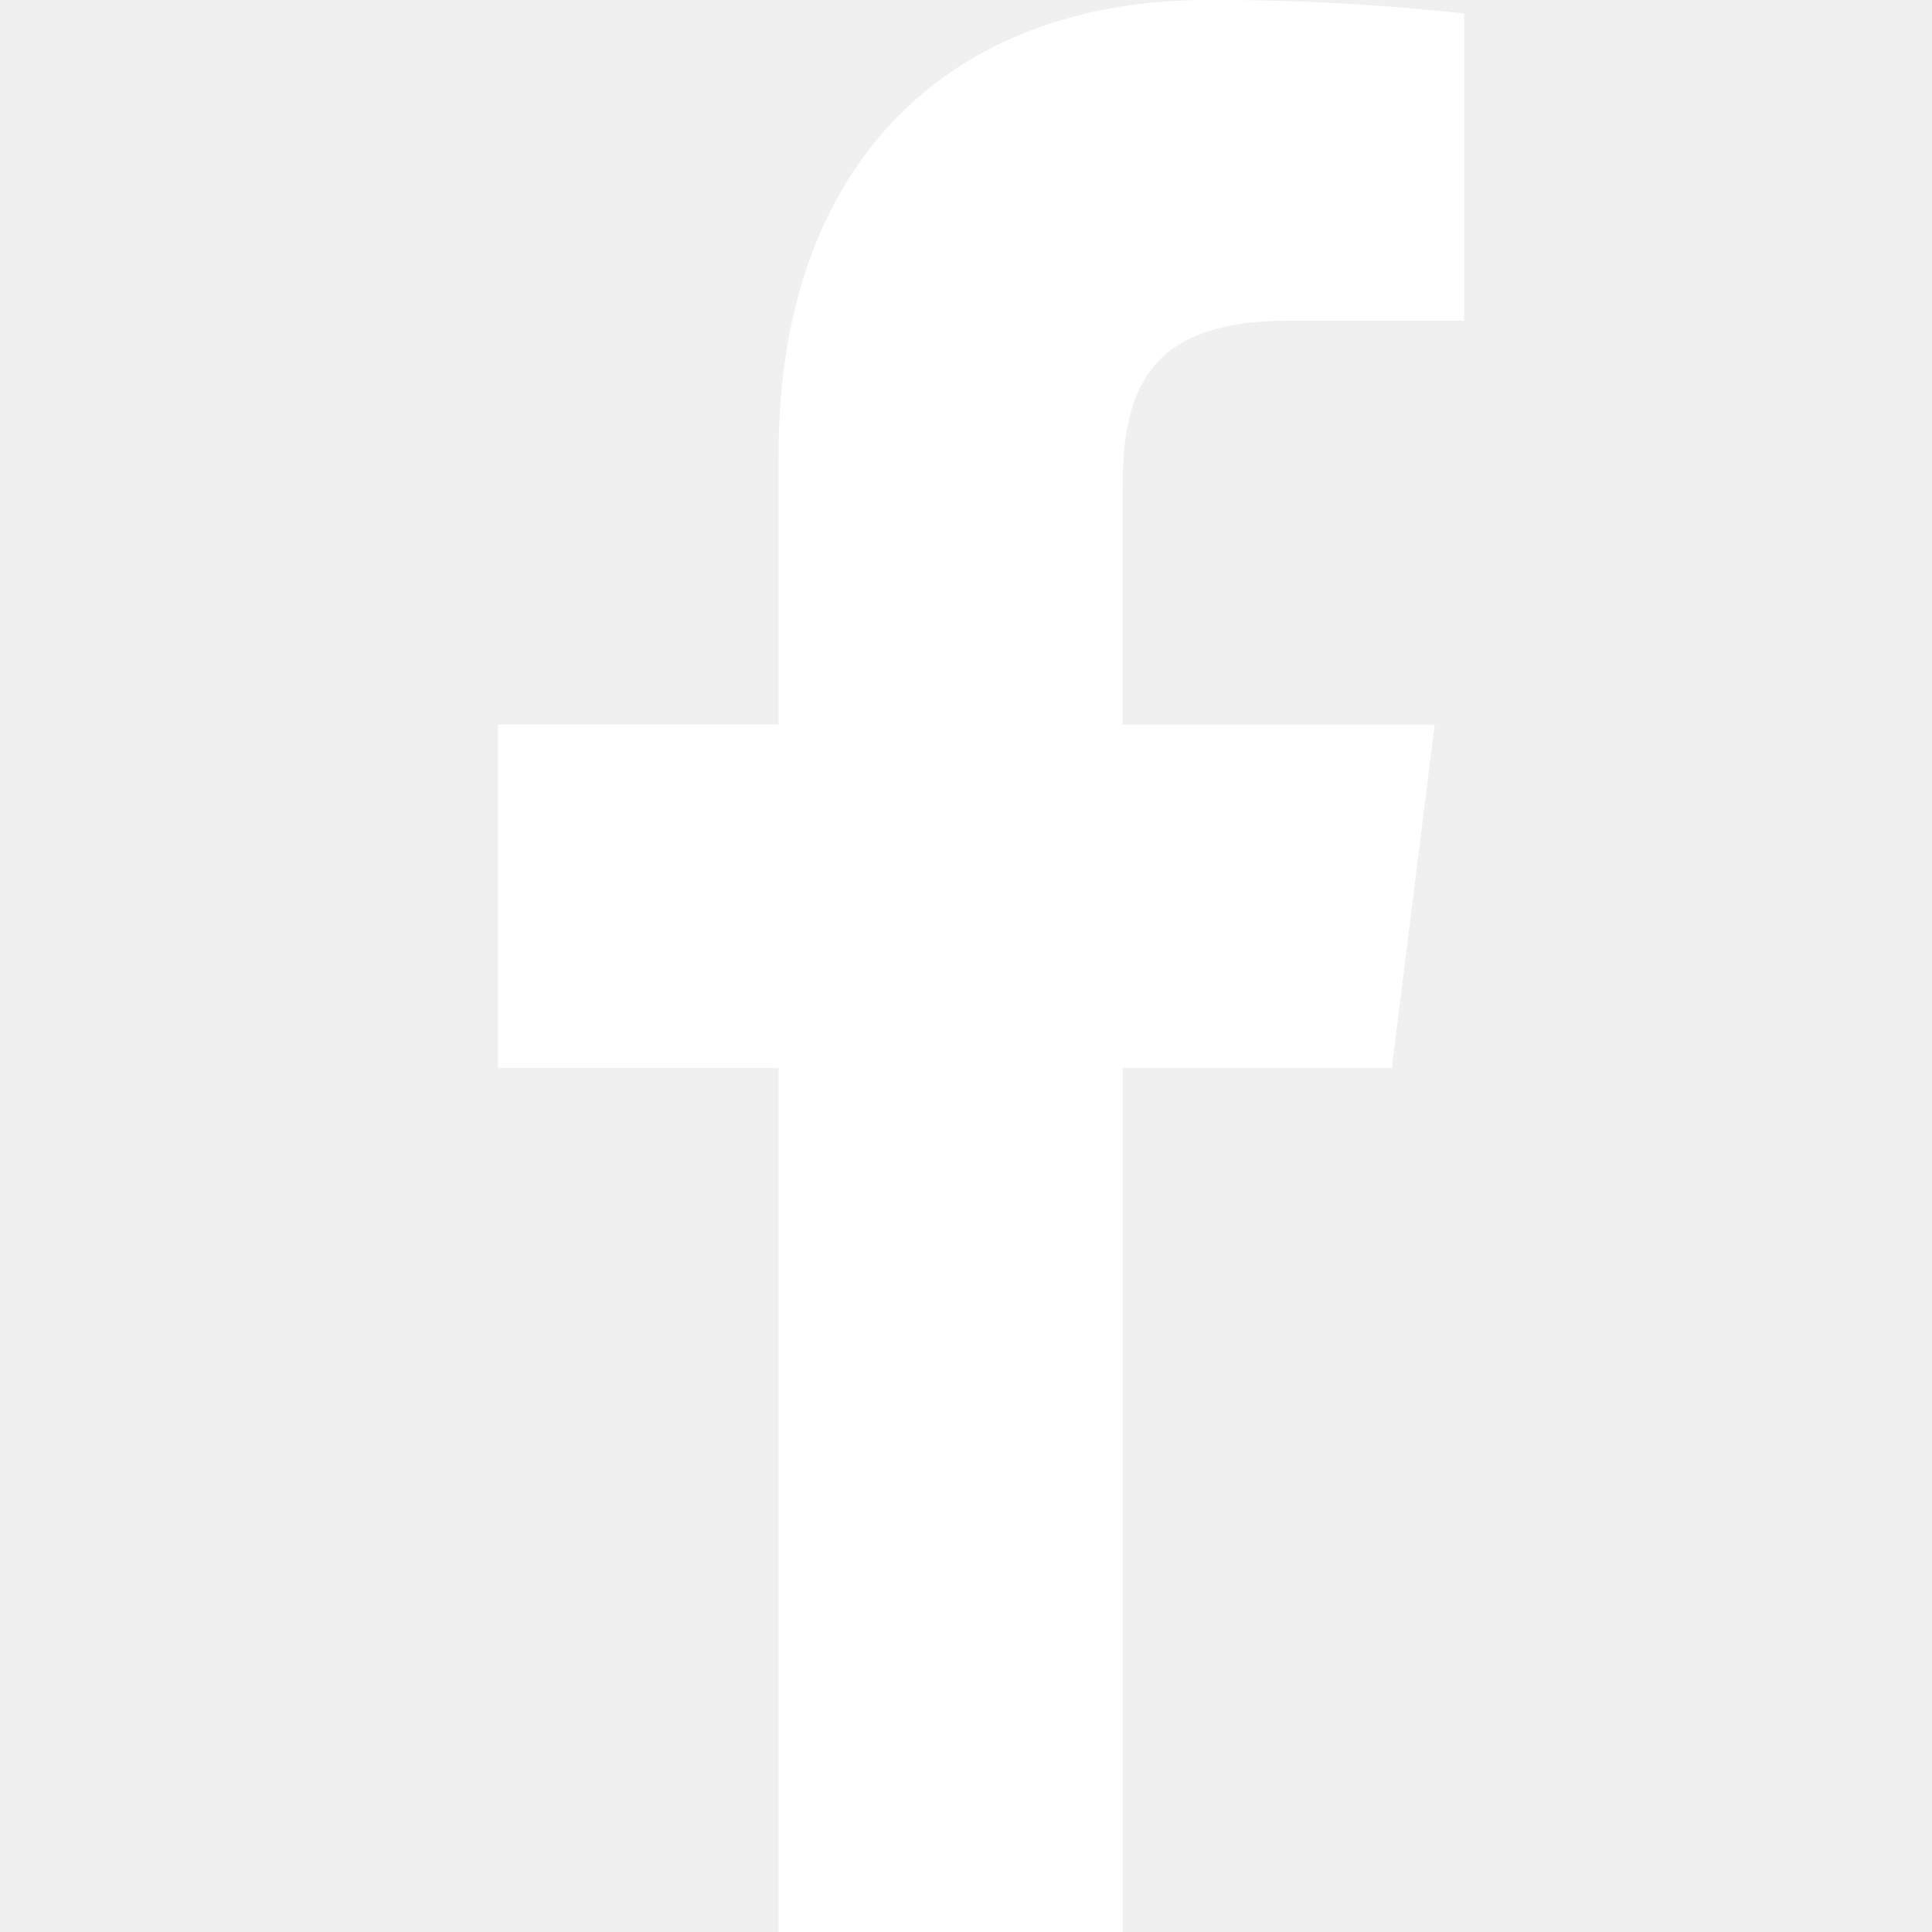
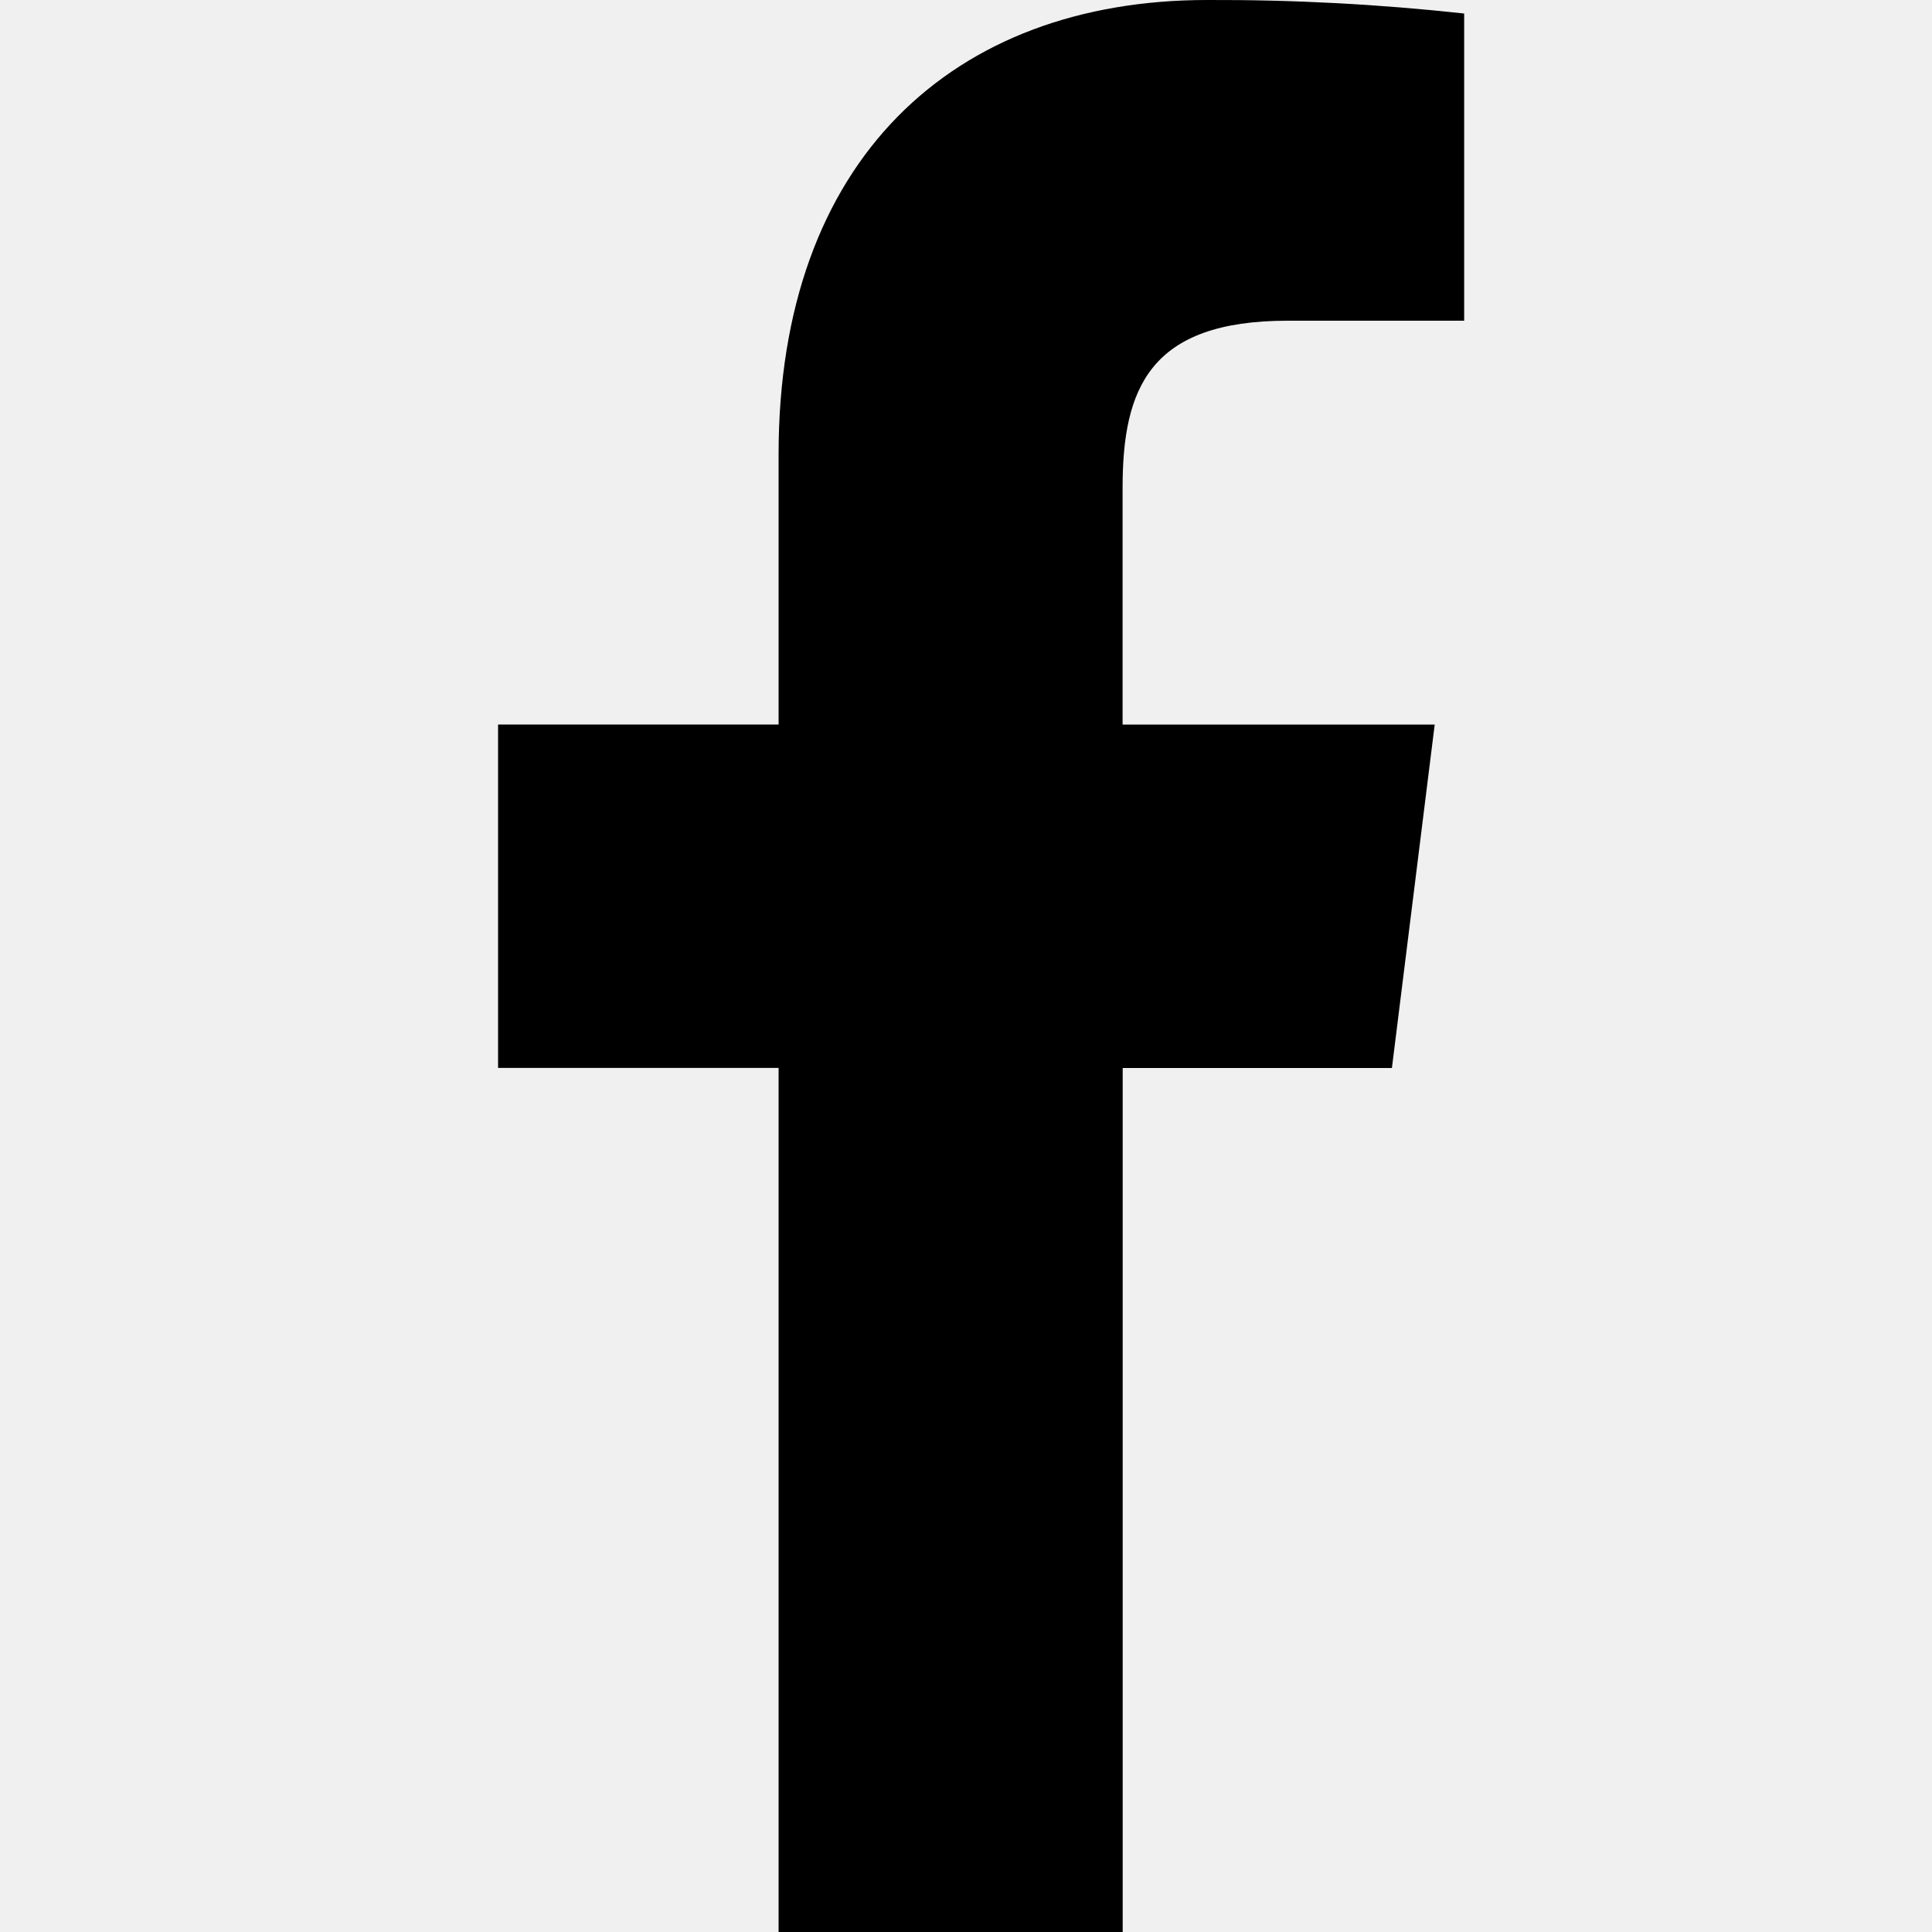
- <svg xmlns="http://www.w3.org/2000/svg" width="20" height="20" fill="none">
+ <svg xmlns="http://www.w3.org/2000/svg" width="20" height="20">
  <g clip-path="url(#a)">
-     <path d="M13.33 3.32h1.827V.14a23.576 23.576 0 0 0-2.66-.14C9.864 0 8.06 1.656 8.06 4.7v2.8H5.156v3.555H8.06V20h3.562v-8.944h2.787l.443-3.555h-3.231V5.05c0-1.027.277-1.73 1.709-1.73Z" fill="#fff" />
+     <path d="M13.33 3.32h1.827V.14a23.576 23.576 0 0 0-2.66-.14C9.864 0 8.06 1.656 8.06 4.7v2.8H5.156v3.555H8.06V20h3.562v-8.944h2.787l.443-3.555h-3.231V5.05c0-1.027.277-1.73 1.709-1.73Z" />
  </g>
  <defs>
    <clipPath id="a">
-       <path fill="#fff" d="M0 0h20v20H0z" />
+       <path d="M0 0h20v20H0z" />
    </clipPath>
  </defs>
</svg>
